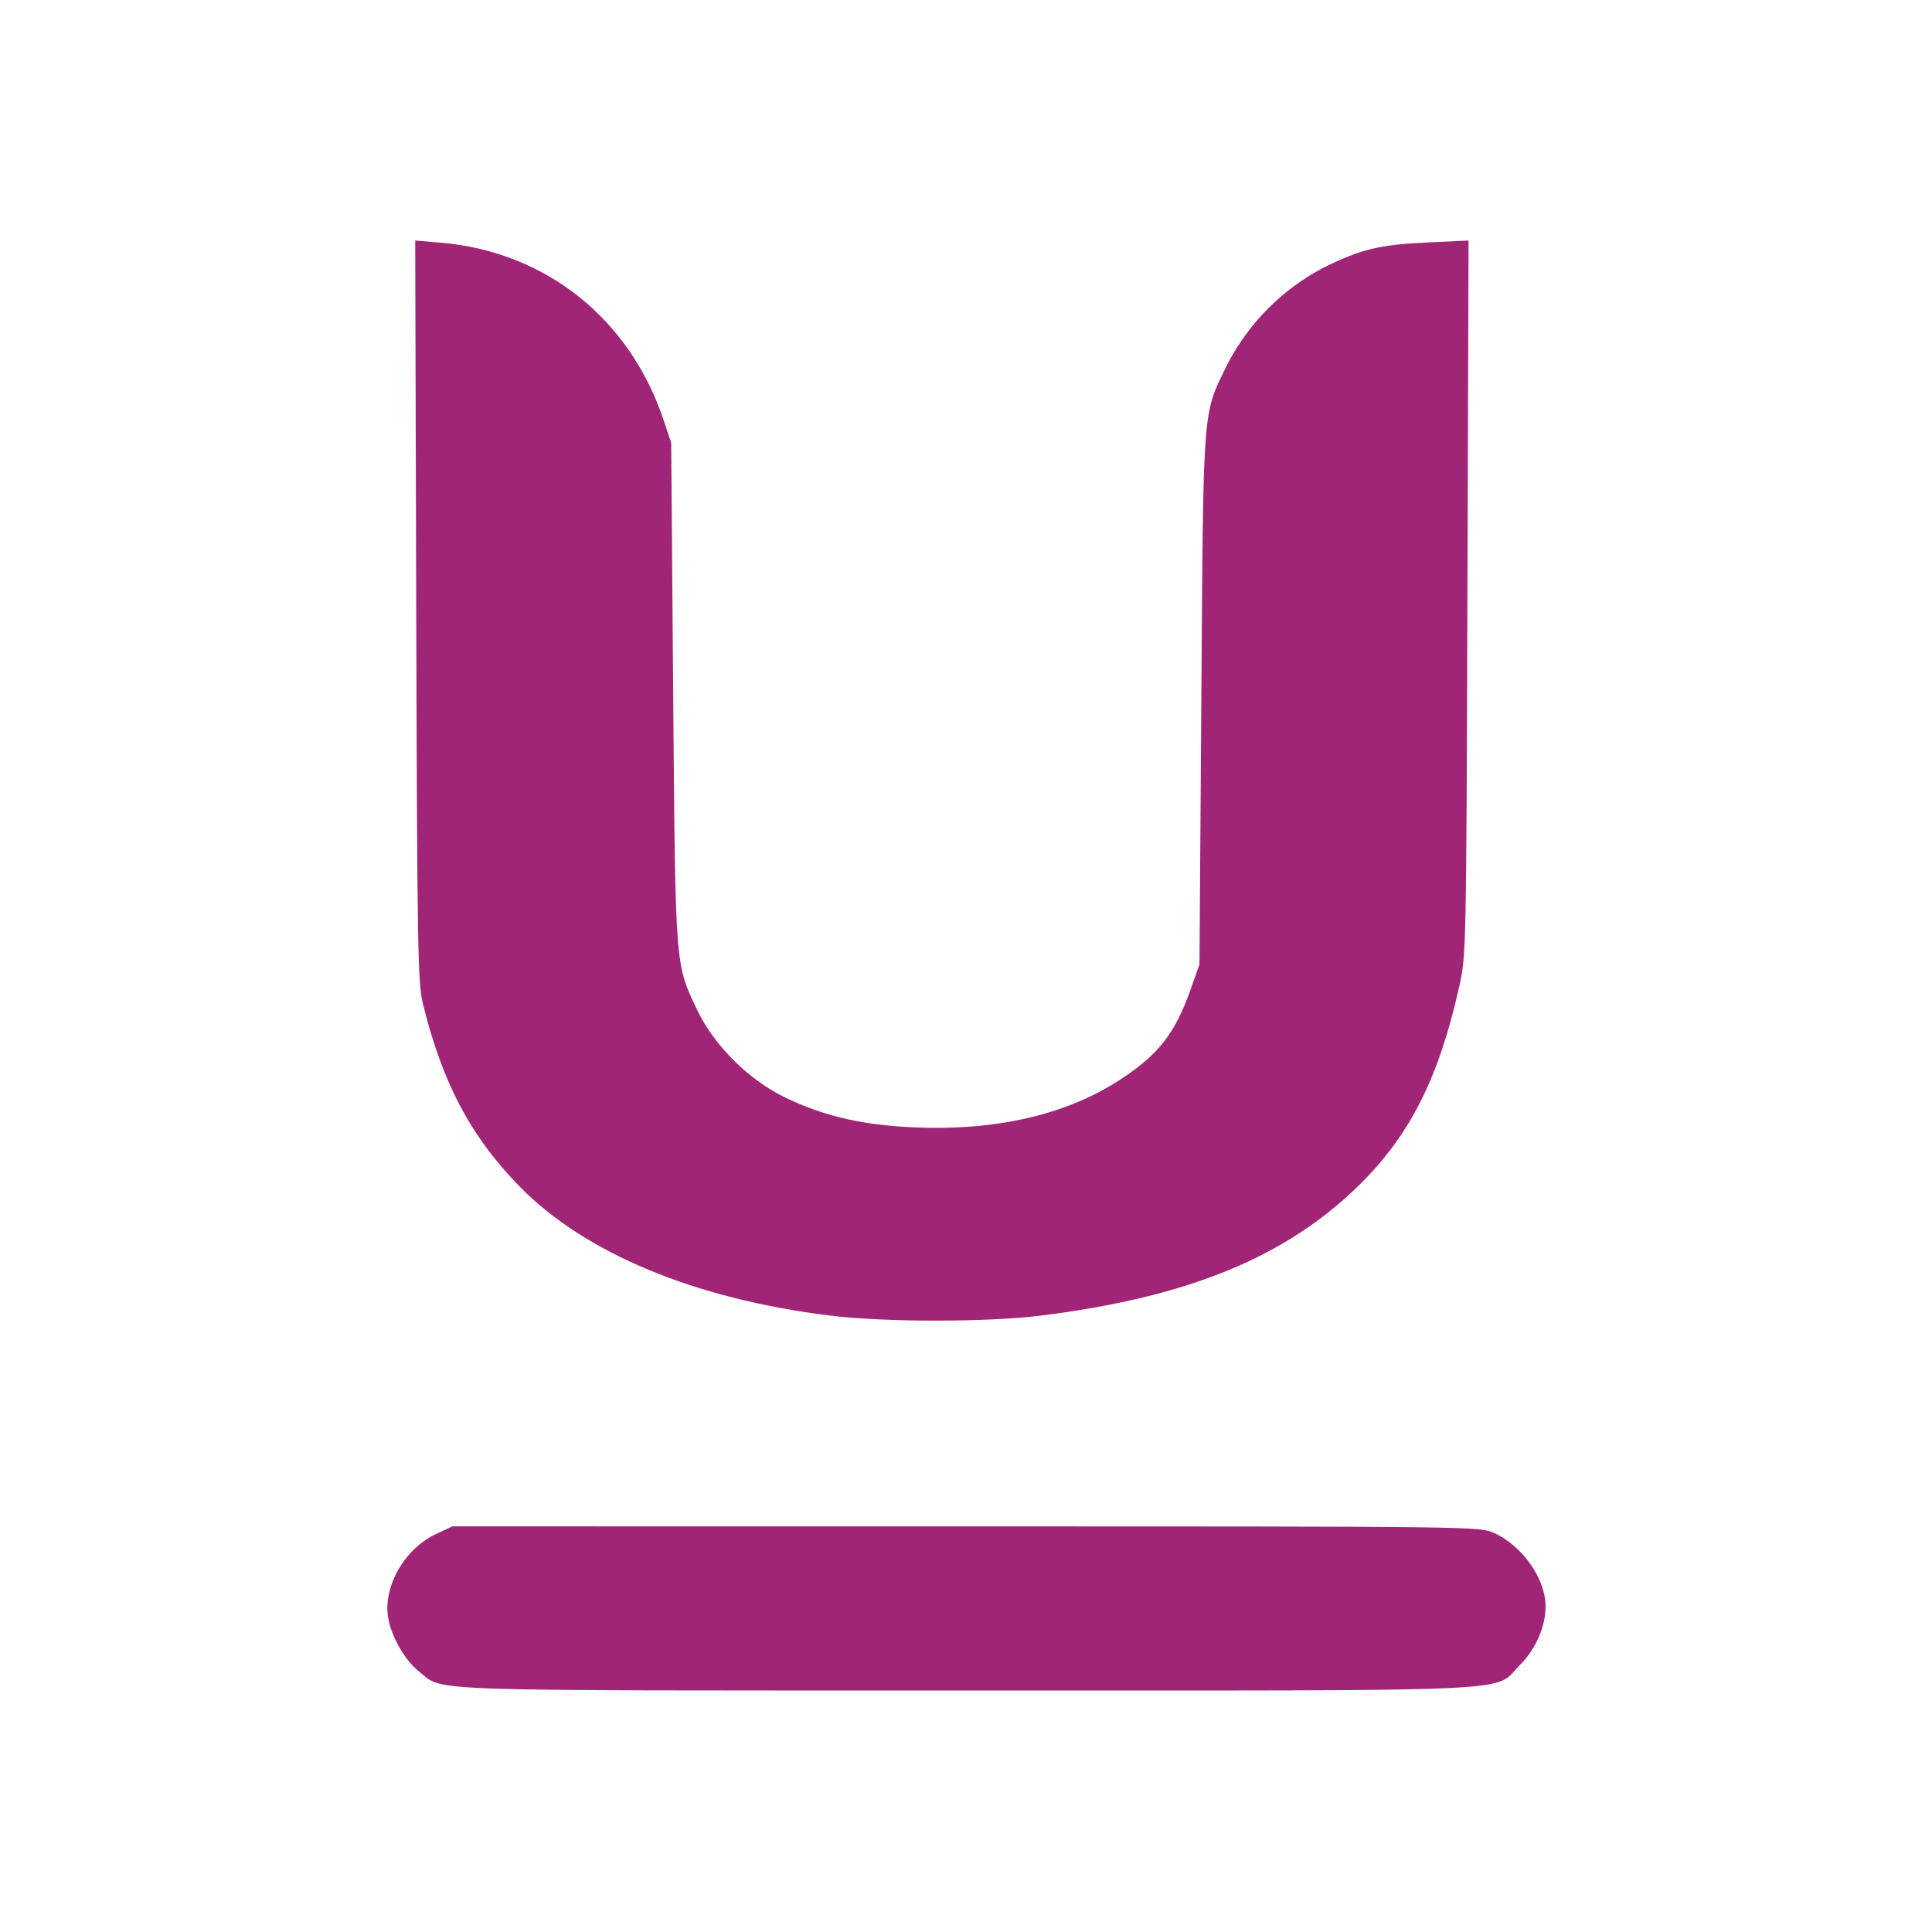
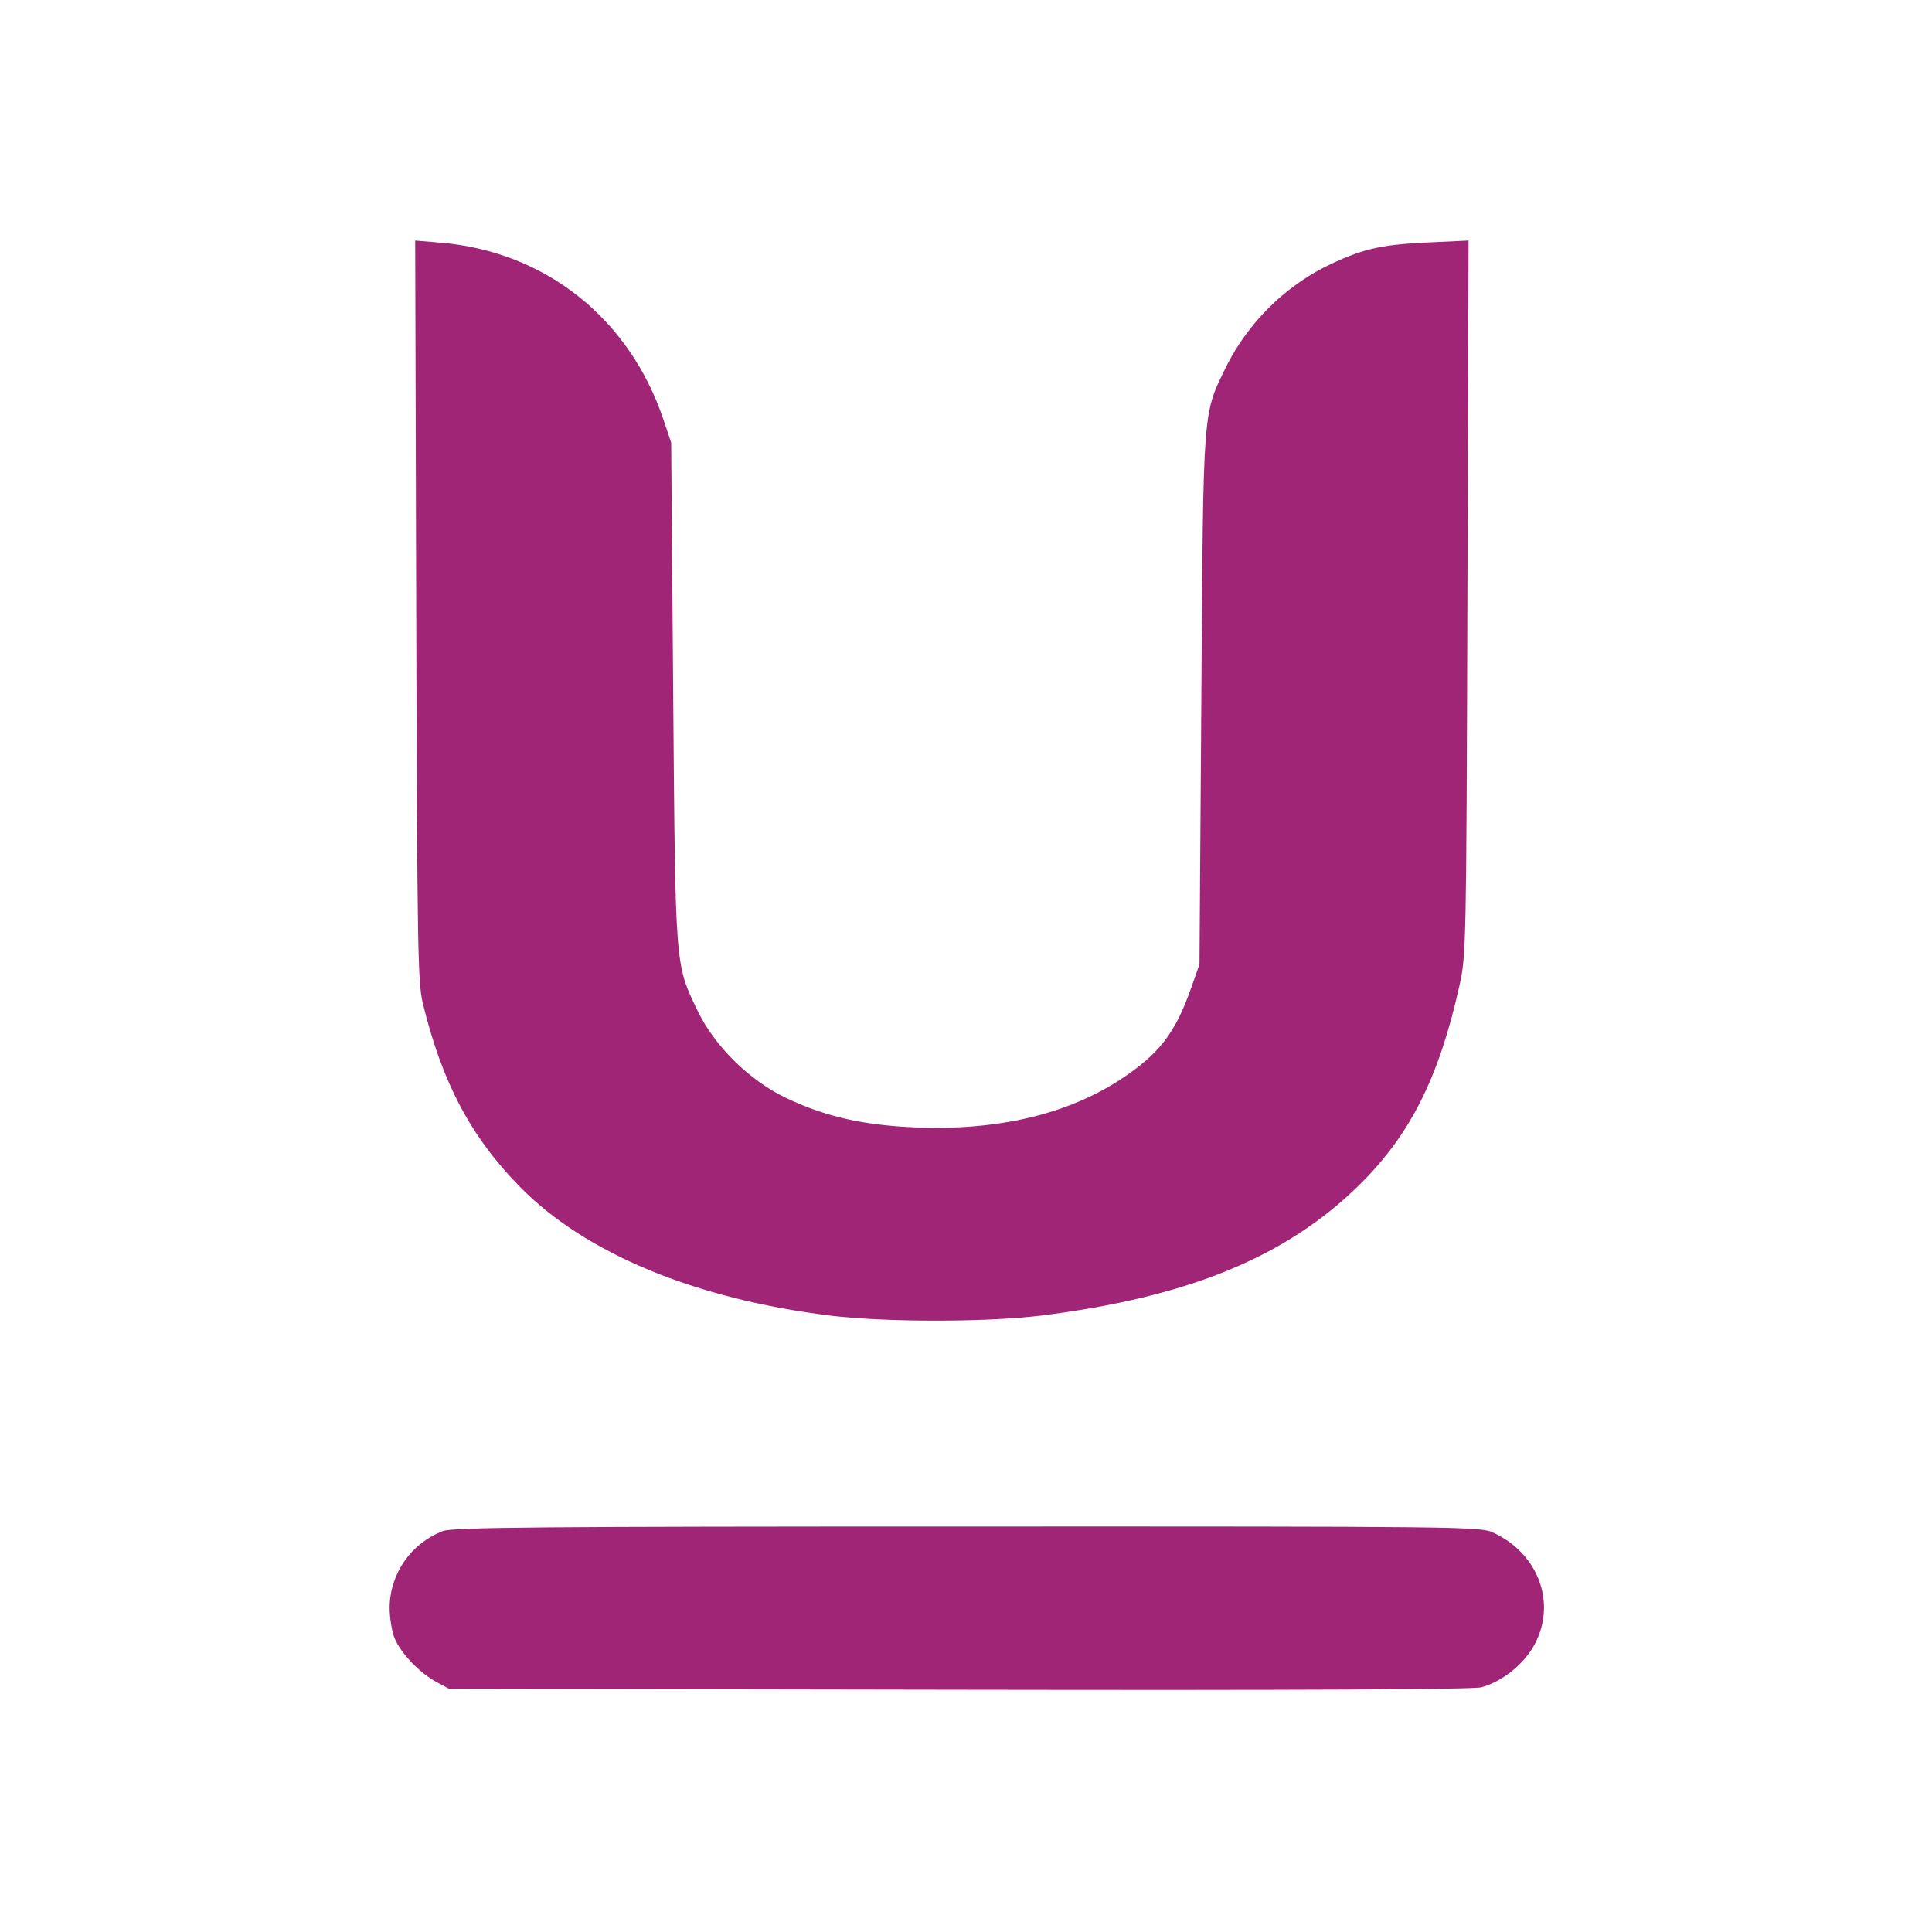
<svg xmlns="http://www.w3.org/2000/svg" viewBox="0 0 32 32" xml:space="preserve">
-   <path d="M6.894 10.112c.016 5.55.026 6.163.108 6.501.32 1.316.793 2.211 1.609 3.044 1.079 1.1 2.893 1.855 5.127 2.132.913.113 2.606.113 3.506.001 2.436-.304 4.06-.971 5.27-2.163.846-.834 1.321-1.78 1.66-3.307.11-.495.113-.637.131-6.421l.019-5.915-.682.032c-.795.037-1.102.111-1.722.418a3.753 3.753 0 0 0-1.587 1.593c-.419.853-.401.615-.435 5.546l-.031 4.4-.147.415c-.257.725-.524 1.07-1.149 1.483-.94.62-2.187.89-3.649.789-.741-.051-1.317-.195-1.903-.475-.609-.291-1.184-.859-1.467-1.448-.373-.779-.365-.678-.402-5.27l-.033-4.134-.125-.373c-.562-1.685-1.958-2.796-3.698-2.941l-.417-.035.017 6.128m.33 15.295c-.52.242-.88.867-.796 1.382.051.314.277.71.511.896.424.335-.161.315 9.058.315 9.506 0 8.718.037 9.184-.429.255-.256.419-.632.419-.965 0-.455-.385-1.004-.853-1.215-.238-.108-.31-.109-8.747-.109l-8.507-.001-.269.126" fill="#A12577" fill-rule="evenodd" />
+   <path d="M6.894 10.112c.016 5.55.026 6.163.108 6.501.32 1.316.793 2.211 1.609 3.044 1.079 1.1 2.893 1.855 5.127 2.132.913.113 2.606.113 3.506.001 2.436-.304 4.06-.971 5.27-2.163.846-.834 1.321-1.78 1.66-3.307.11-.495.113-.637.131-6.421l.019-5.915-.682.032c-.795.037-1.102.111-1.722.418a3.753 3.753 0 0 0-1.587 1.593c-.419.853-.401.615-.435 5.546l-.031 4.4-.147.415c-.257.725-.524 1.07-1.149 1.483-.94.62-2.187.89-3.649.789-.741-.051-1.317-.195-1.903-.475-.609-.291-1.184-.859-1.467-1.448-.373-.779-.365-.678-.402-5.27l-.033-4.134-.125-.373c-.562-1.685-1.958-2.796-3.698-2.941l-.417-.035.017 6.128m.446 15.246a1.371 1.371 0 0 0-.887 1.263c0 .174.038.405.083.514.104.249.412.572.691.723l.213.115 8.445.014c5.648.01 8.513-.004 8.649-.04.341-.092.694-.372.872-.689.386-.692.081-1.53-.683-1.877-.207-.095-.564-.099-8.696-.097-7.074 0-8.515.013-8.687.074" fill="#A12577" fill-rule="evenodd" />
</svg>
